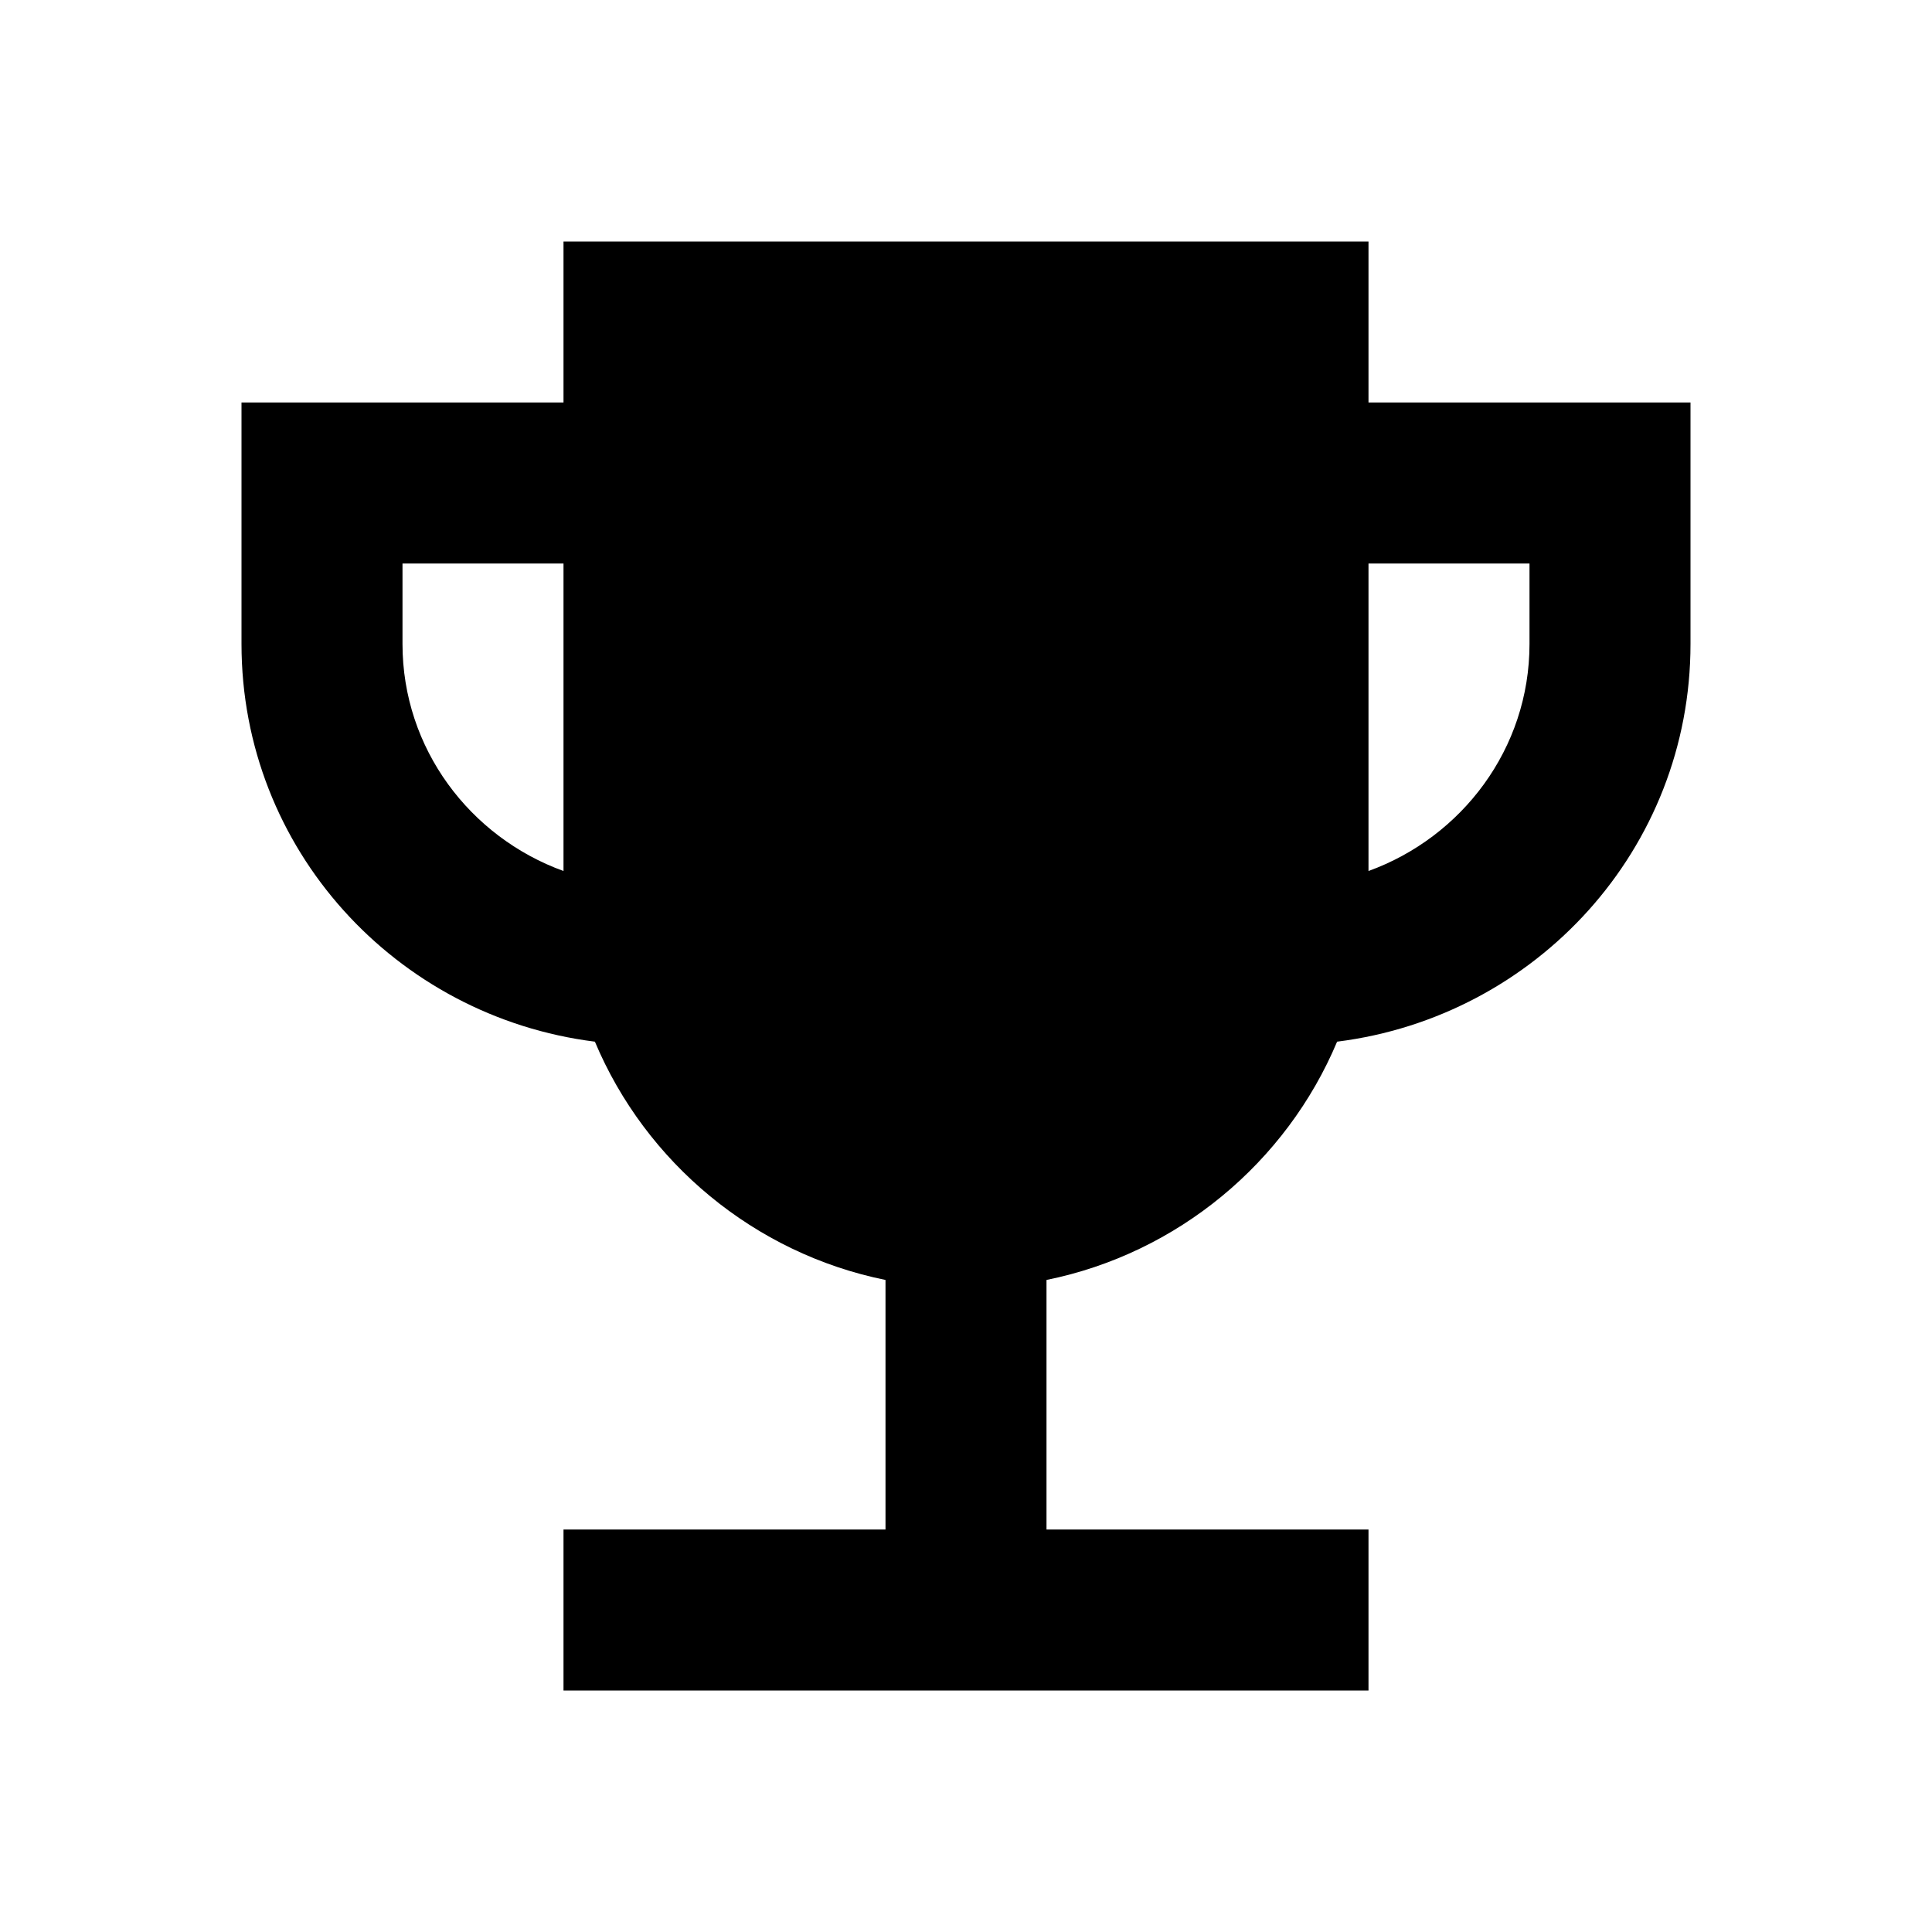
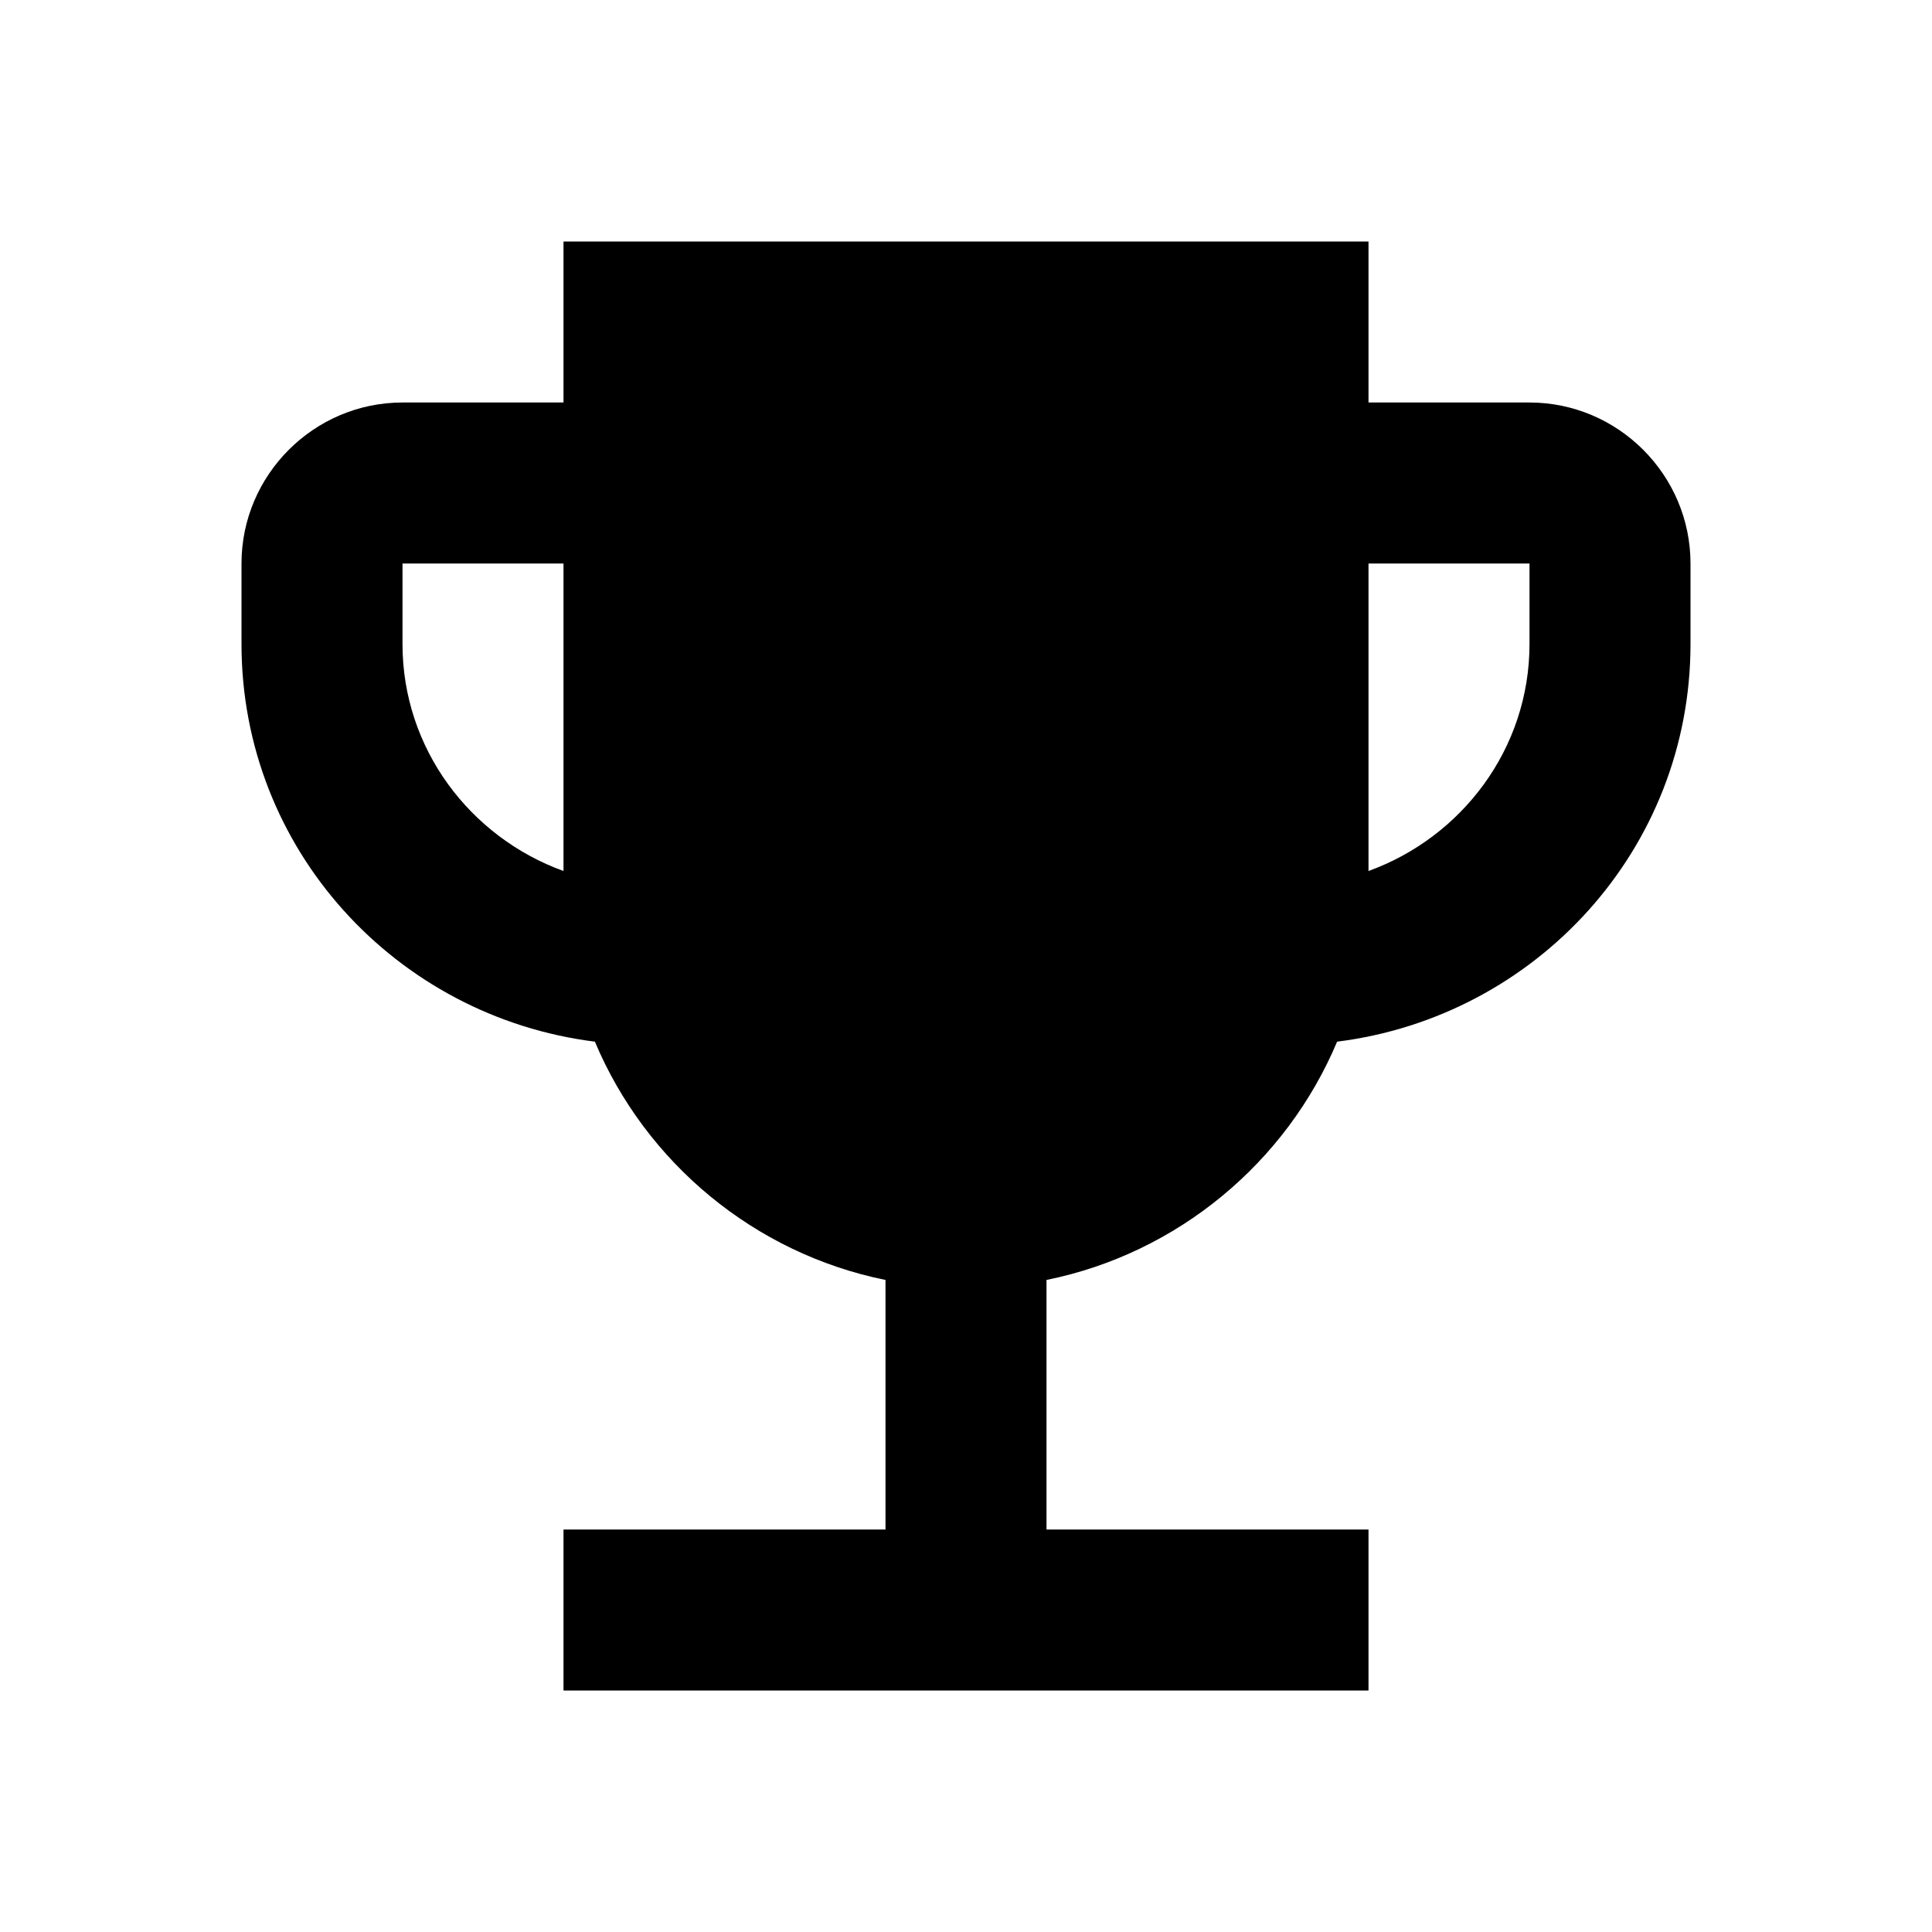
<svg xmlns="http://www.w3.org/2000/svg" enable-background="new 0 0 24 24" height="24" viewBox="0 0 24 24" width="24">
-   <g>
-     <rect fill="none" height="24" width="24" />
-   </g>
-   <g>
-     <g />
-     <path d="M17,5V3H7v2H3v3c0,2.55,1.92,4.63,4.39,4.94c0.63,1.5,1.98,2.63,3.61,2.96V19H7v2h10v-2h-4v-3.1 c1.63-0.33,2.98-1.46,3.61-2.96C19.08,12.63,21,10.55,21,8V5H17z M7,10.82C5.84,10.4,5,9.3,5,8V7h2V10.82z M19,8 c0,1.3-0.84,2.4-2,2.82V7h2V8z" />
-   </g>
+   <rect fill="none" height="24" width="24" />
+   <path d="M19,5h-2V3H7v2H5C3.9,5,3,5.9,3,7v1c0,2.55,1.92,4.63,4.39,4.94c0.63,1.5,1.98,2.63,3.61,2.96V19H7v2h10v-2h-4v-3.1 c1.63-0.33,2.98-1.46,3.61-2.96C19.08,12.63,21,10.55,21,8V7C21,5.9,20.1,5,19,5z M5,8V7h2v3.82C5.84,10.4,5,9.3,5,8z M19,8 c0,1.3-0.84,2.4-2,2.82V7h2V8z" />
</svg>
